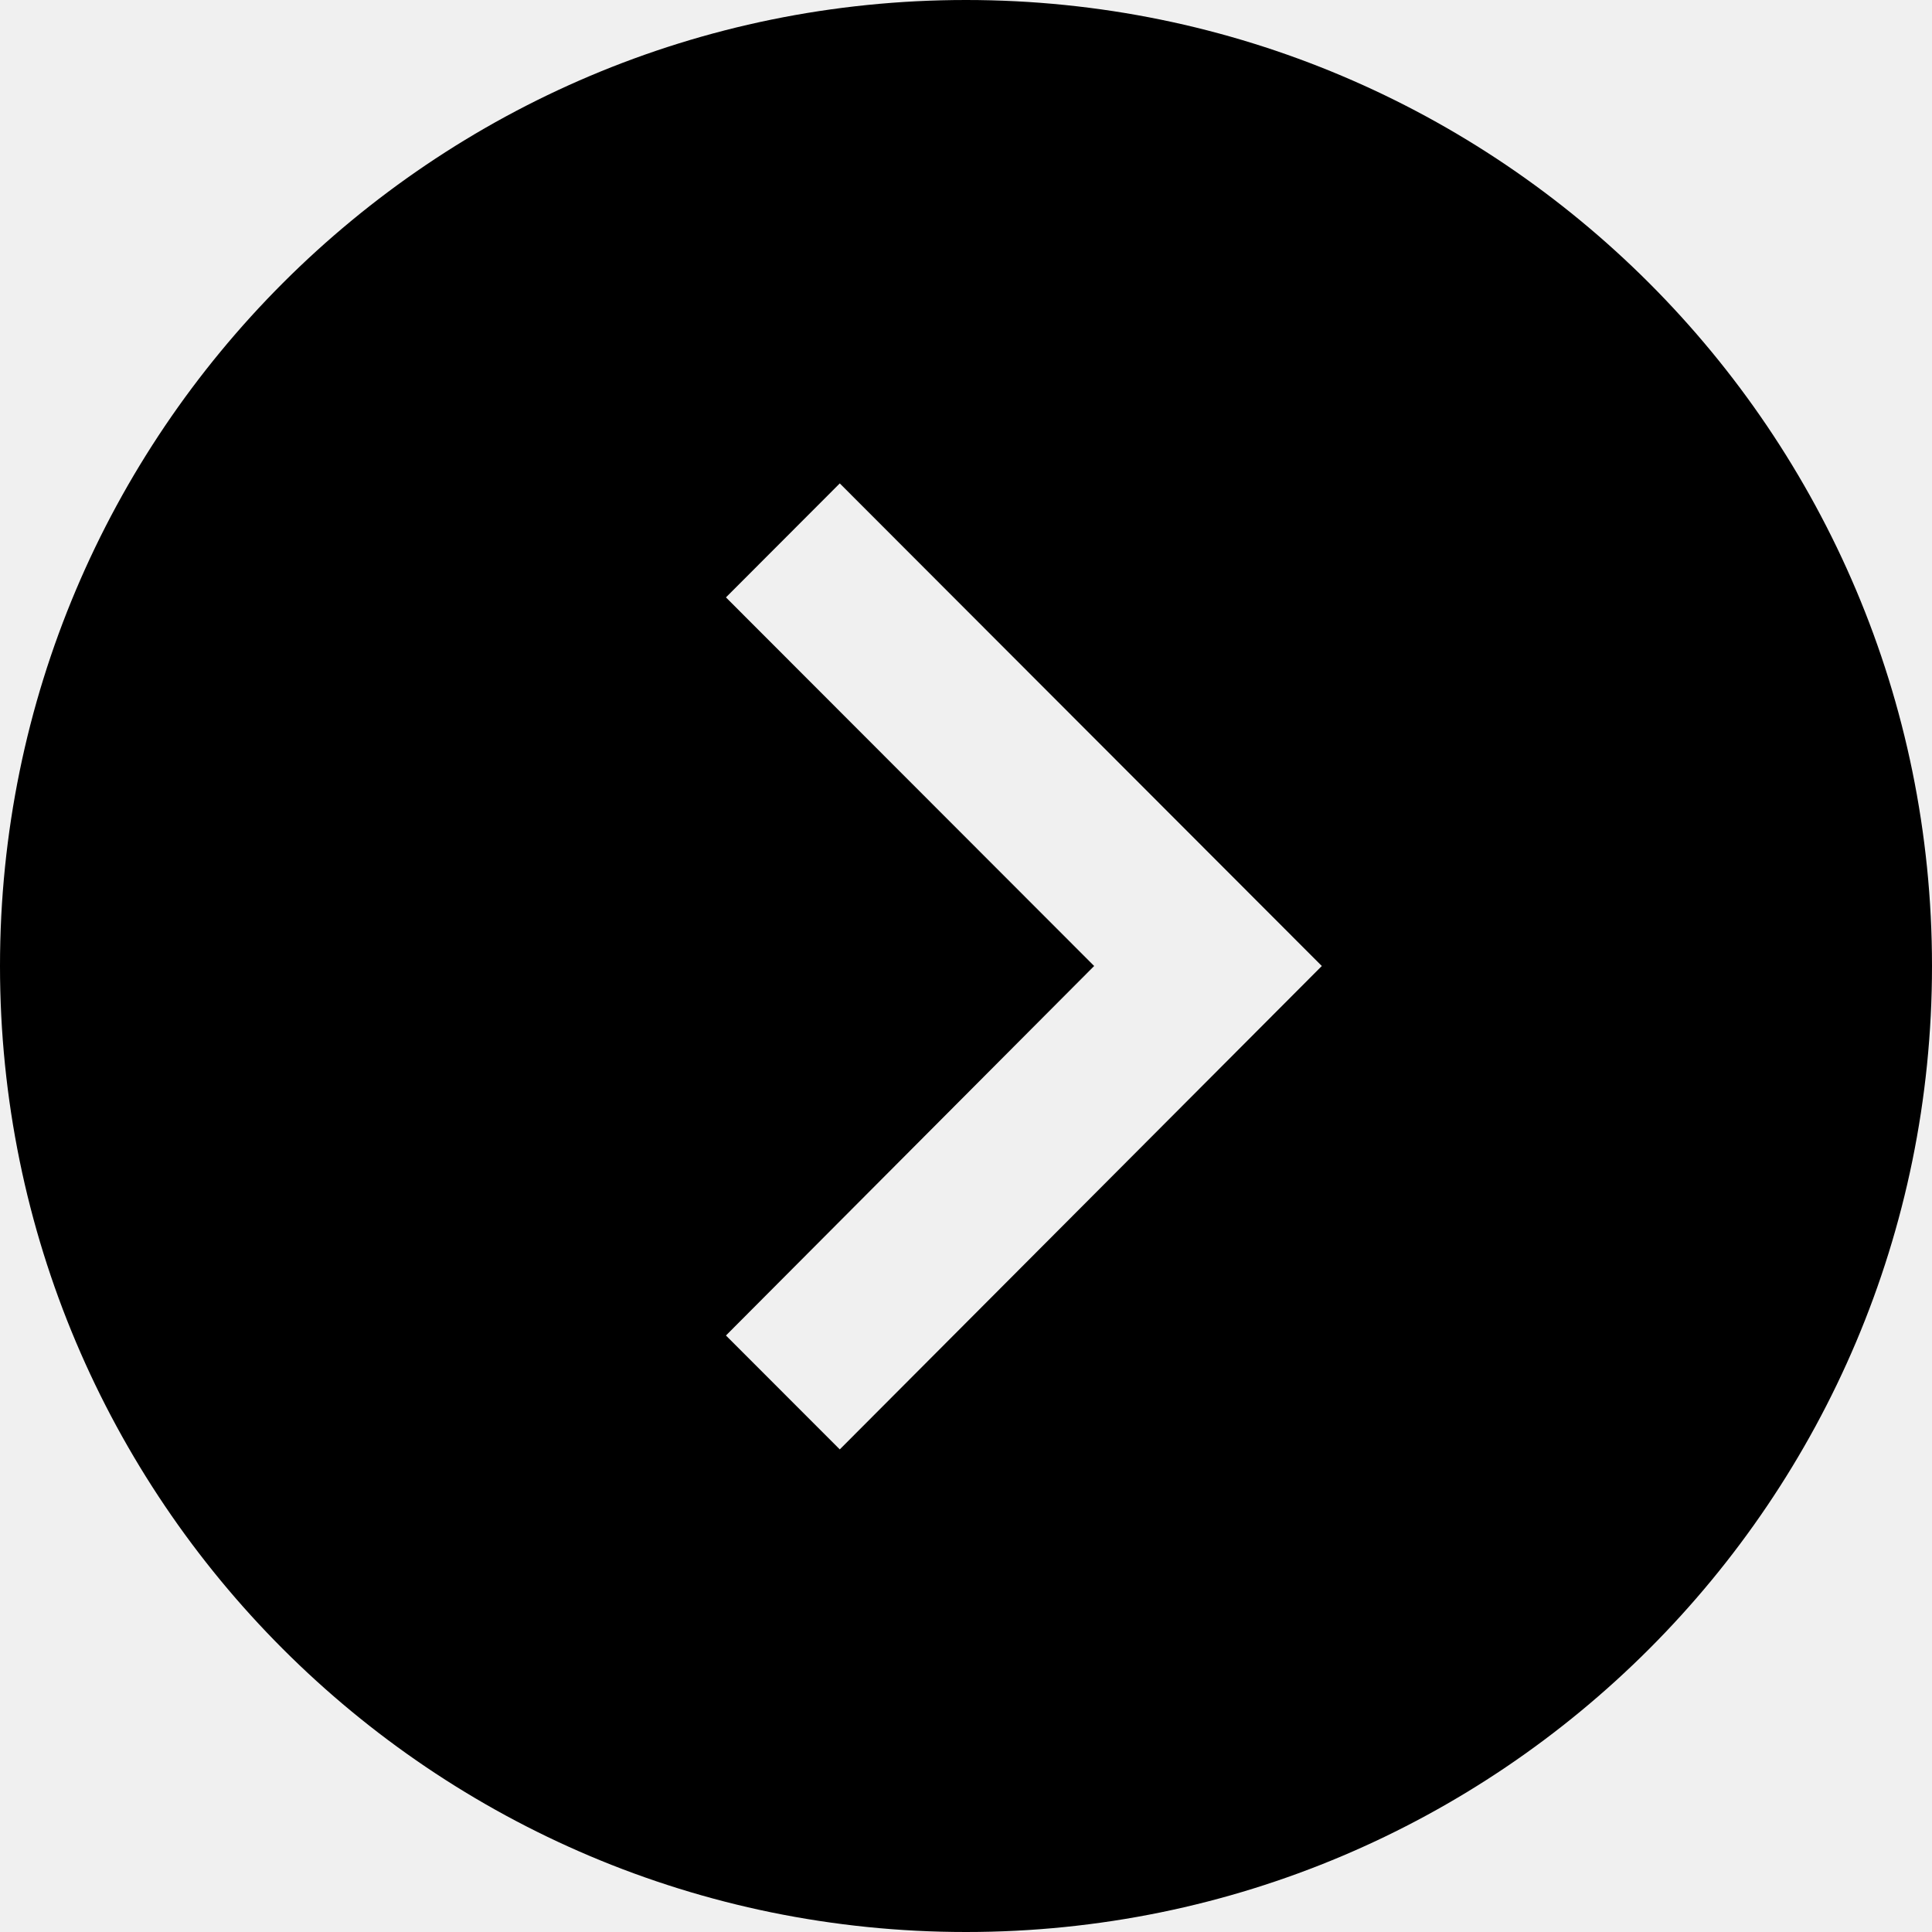
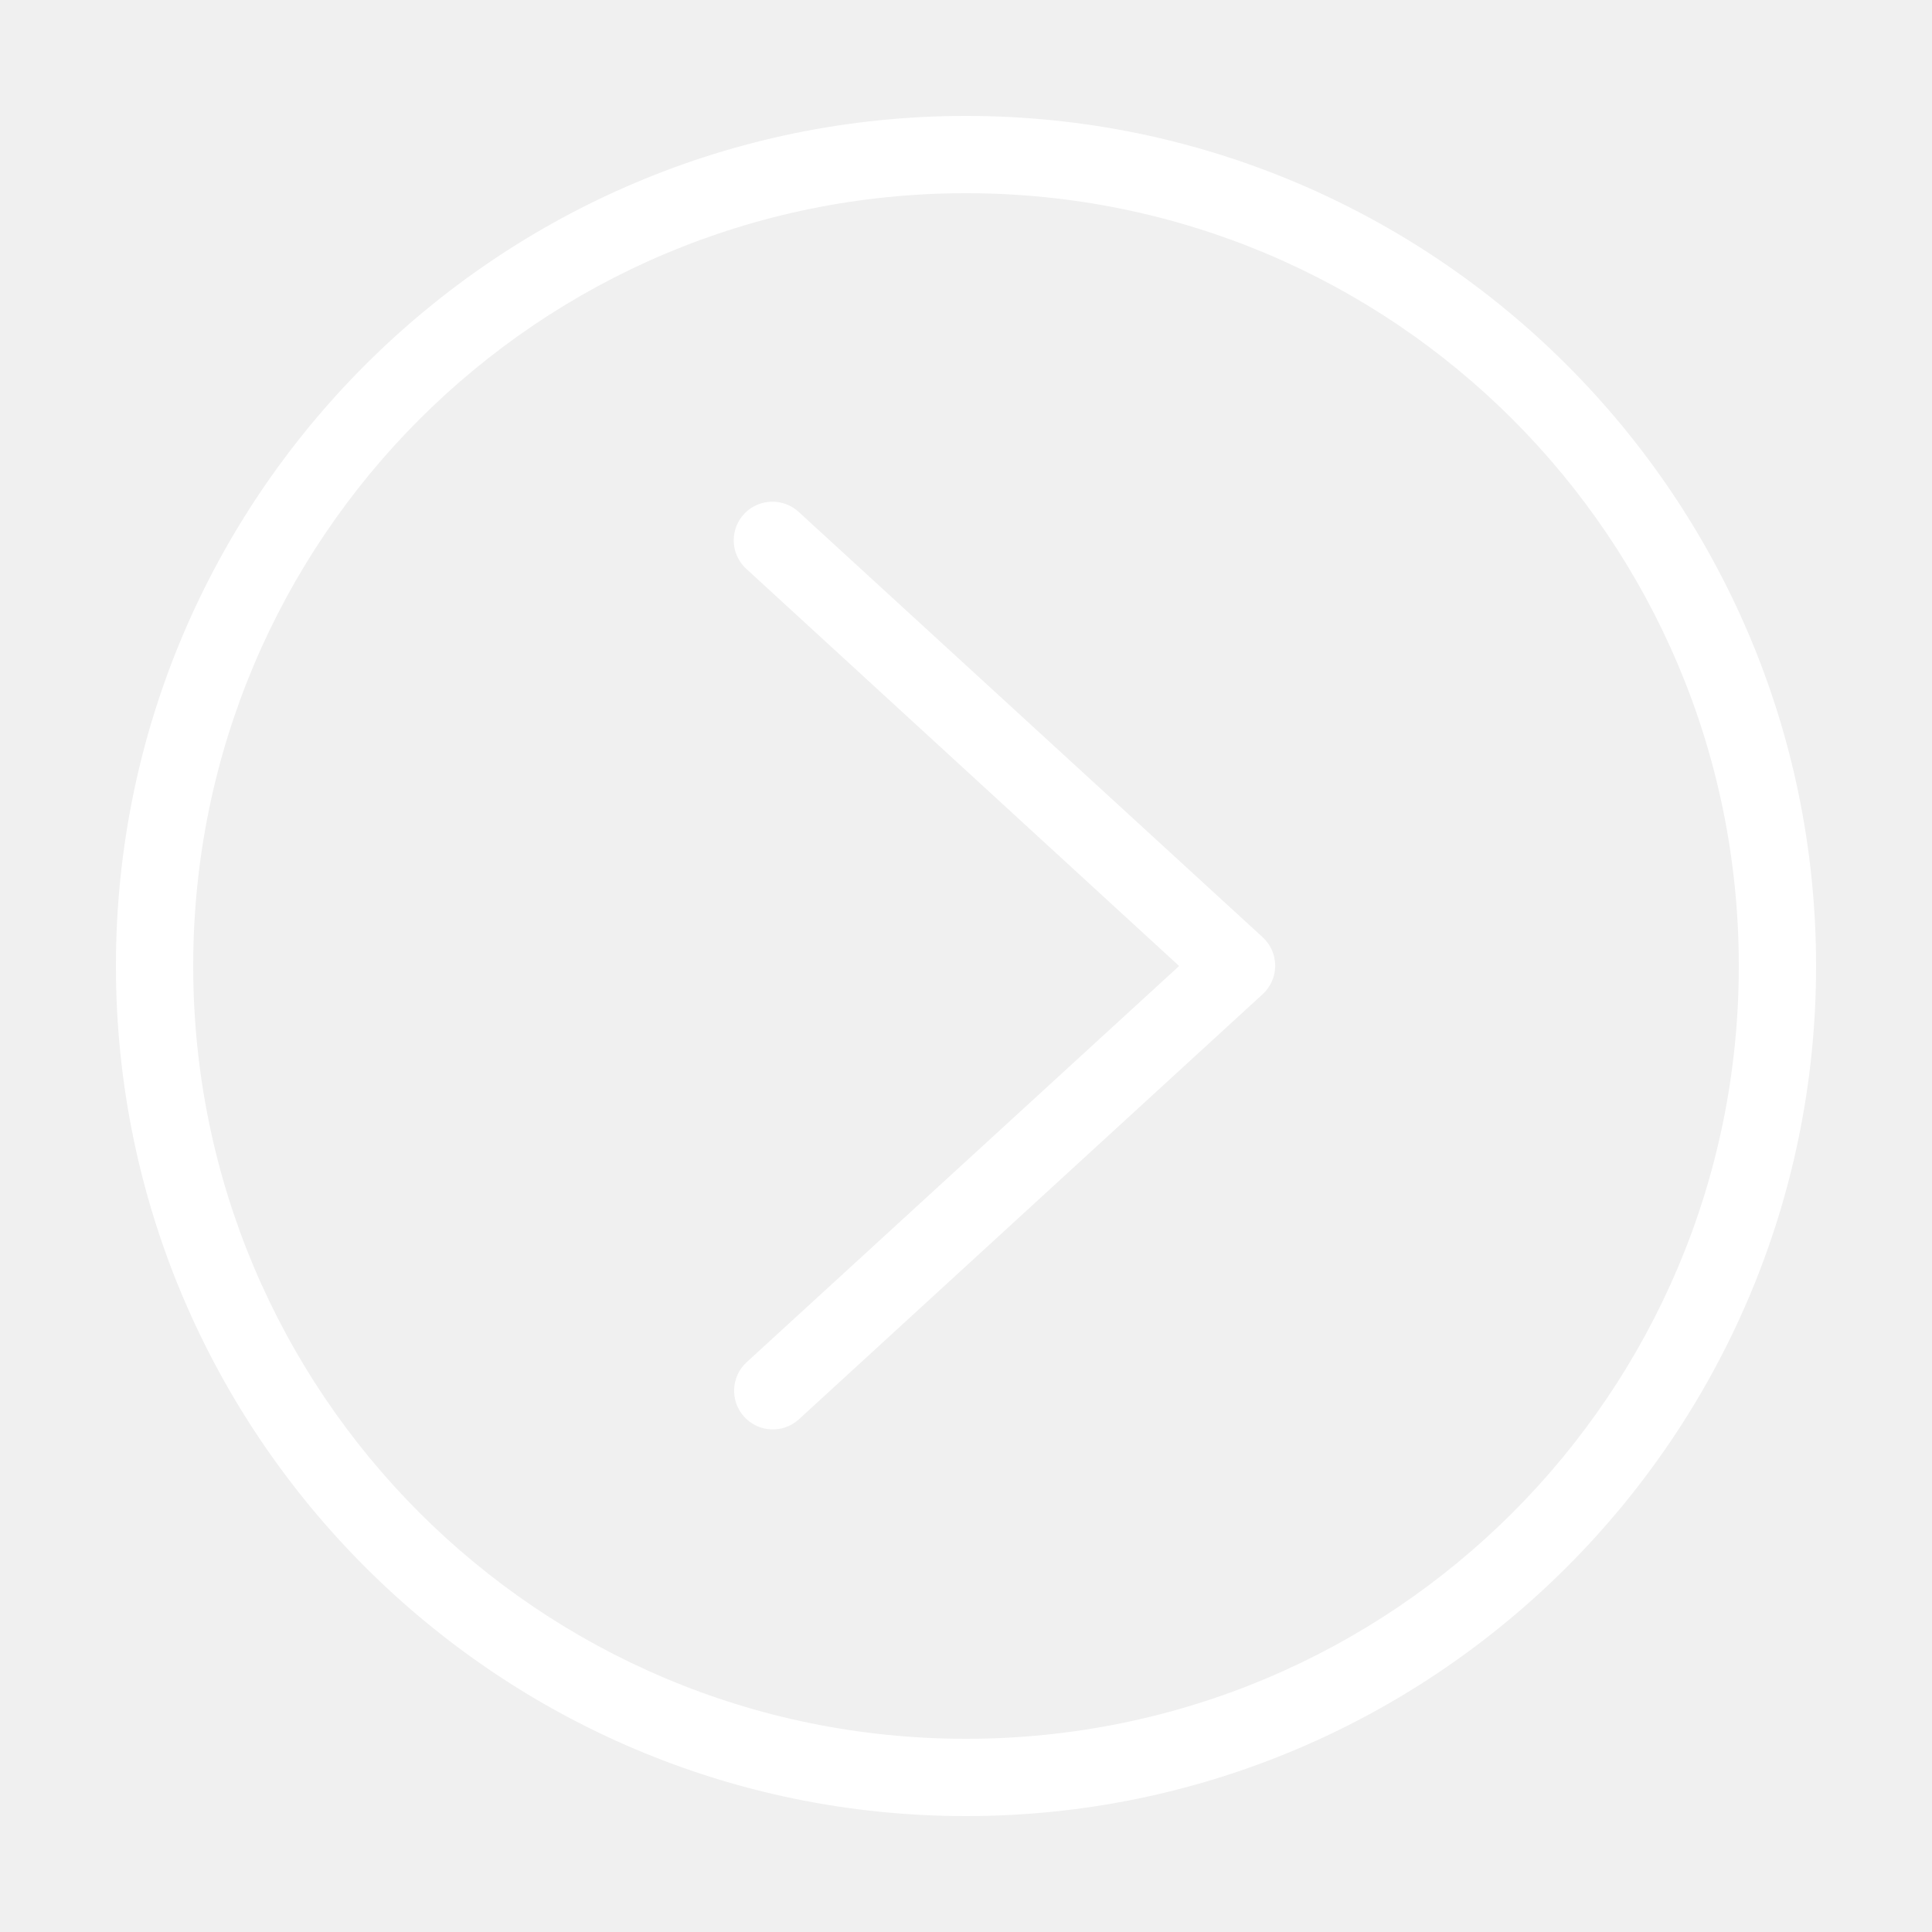
- <svg xmlns="http://www.w3.org/2000/svg" width="24" height="24" viewBox="0 0 24 24">
-   <path d="M12 0c-6.627 0-12 5.373-12 12s5.373 12 12 12 12-5.373 12-12-5.373-12-12-12zm-1.568 18.005l-1.414-1.415 4.574-4.59-4.574-4.579 1.414-1.416 5.988 5.995-5.988 6.005z" />
+ <svg xmlns="http://www.w3.org/2000/svg" fill="#FFFFFF" version="1.1" x="0px" y="0px" viewBox="0 0 100 100">
+   <g transform="translate(0,-952.3622)">
+     <path style="font-size:medium;font-style:normal;font-variant:normal;font-weight:normal;font-stretch:normal;text-indent:0;text-align:start;text-decoration:none;line-height:normal;letter-spacing:normal;word-spacing:normal;text-transform:none;direction:ltr;block-progression:tb;writing-mode:lr-tb;text-anchor:start;baseline-shift:baseline;opacity:1;color:#000000;fill:#FFFFFF;fill-opacity:1;stroke:none;stroke-width:3.333;marker:none;visibility:visible;display:inline;overflow:visible;enable-background:accumulate;font-family:Sans;-inkscape-font-specification:Sans" d="M 50 6 C 25.723 6 6 25.723 6 50 C 6 74.277 25.723 94 50 94 C 74.277 94 94 74.277 94 50 C 94 25.723 74.277 6 50 6 z M 50 10 C 72.115 10 90 27.885 90 50 C 90 72.115 72.115 90 50 90 C 27.885 90 10 72.115 10 50 C 10 27.885 27.885 10 50 10 z M 39.906 25.969 A 2 2 0 0 0 38.656 29.469 L 61.031 50 L 38.656 70.5 A 2.002 2.002 0 1 0 41.344 73.469 L 65.344 51.469 A 2 2 0 0 0 65.344 48.5 L 41.344 26.5 A 2 2 0 0 0 39.906 25.969 z " transform="translate(0,952.3622)" />
+   </g>
</svg>
